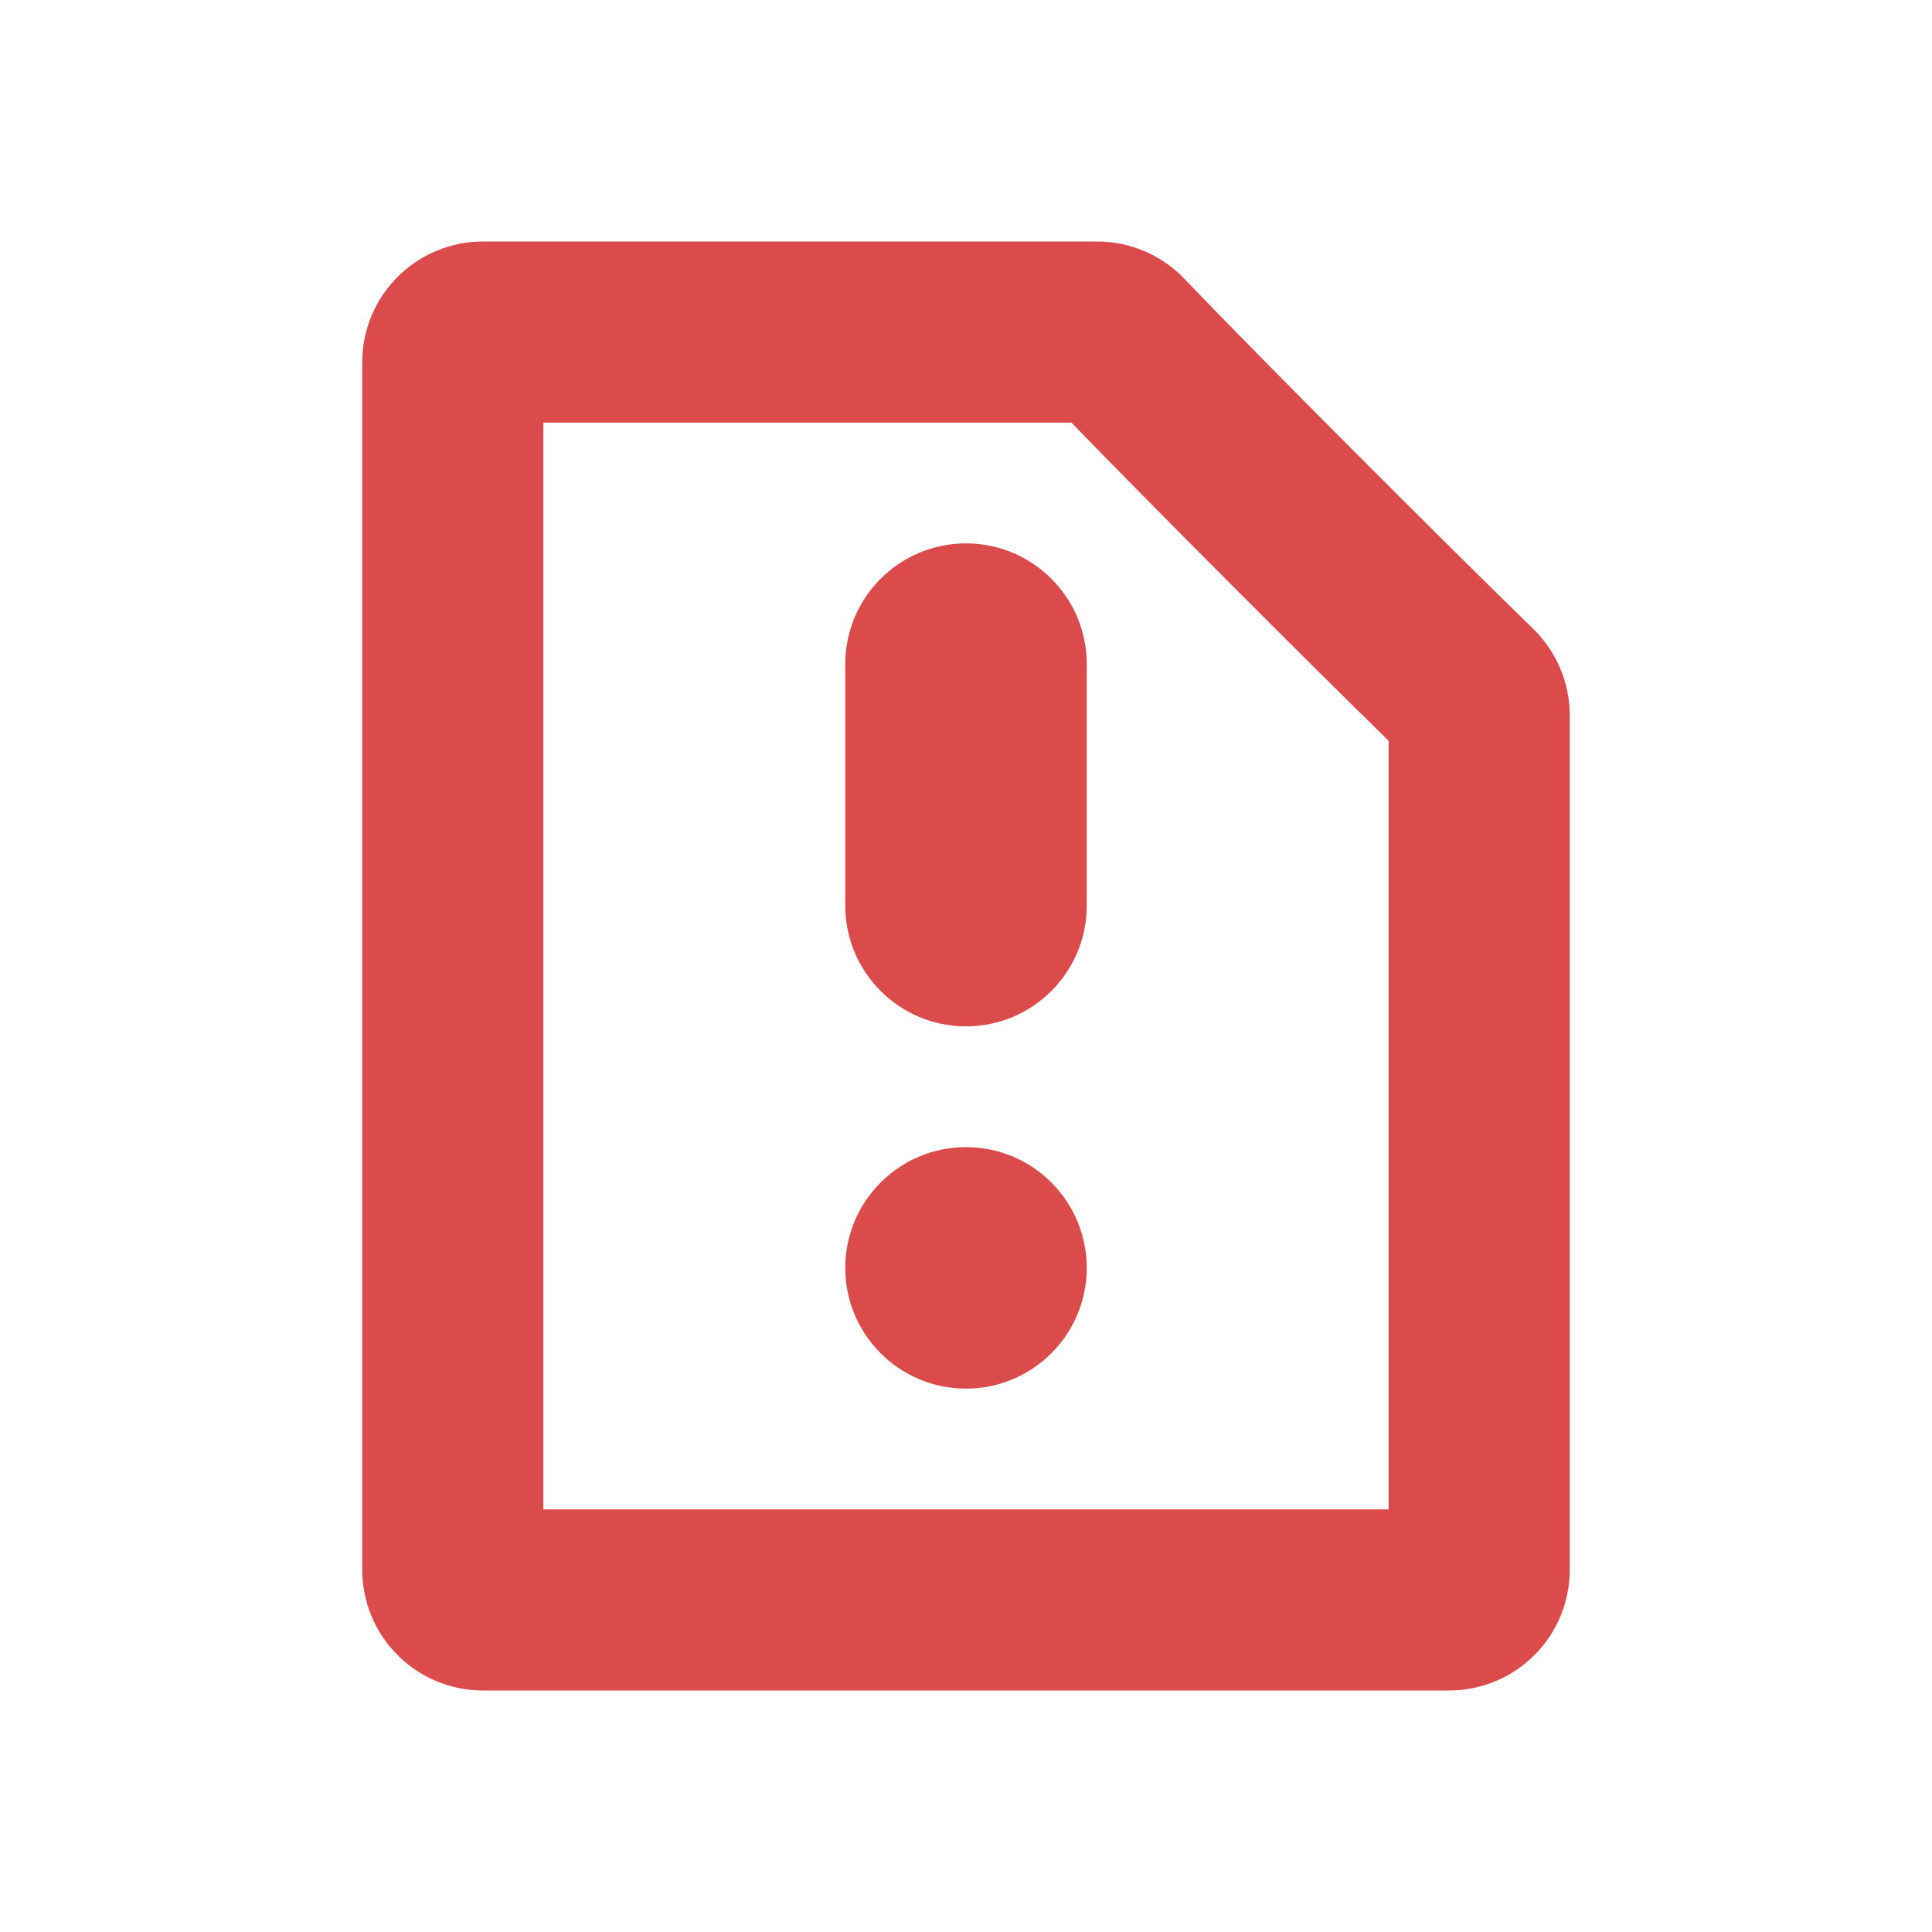
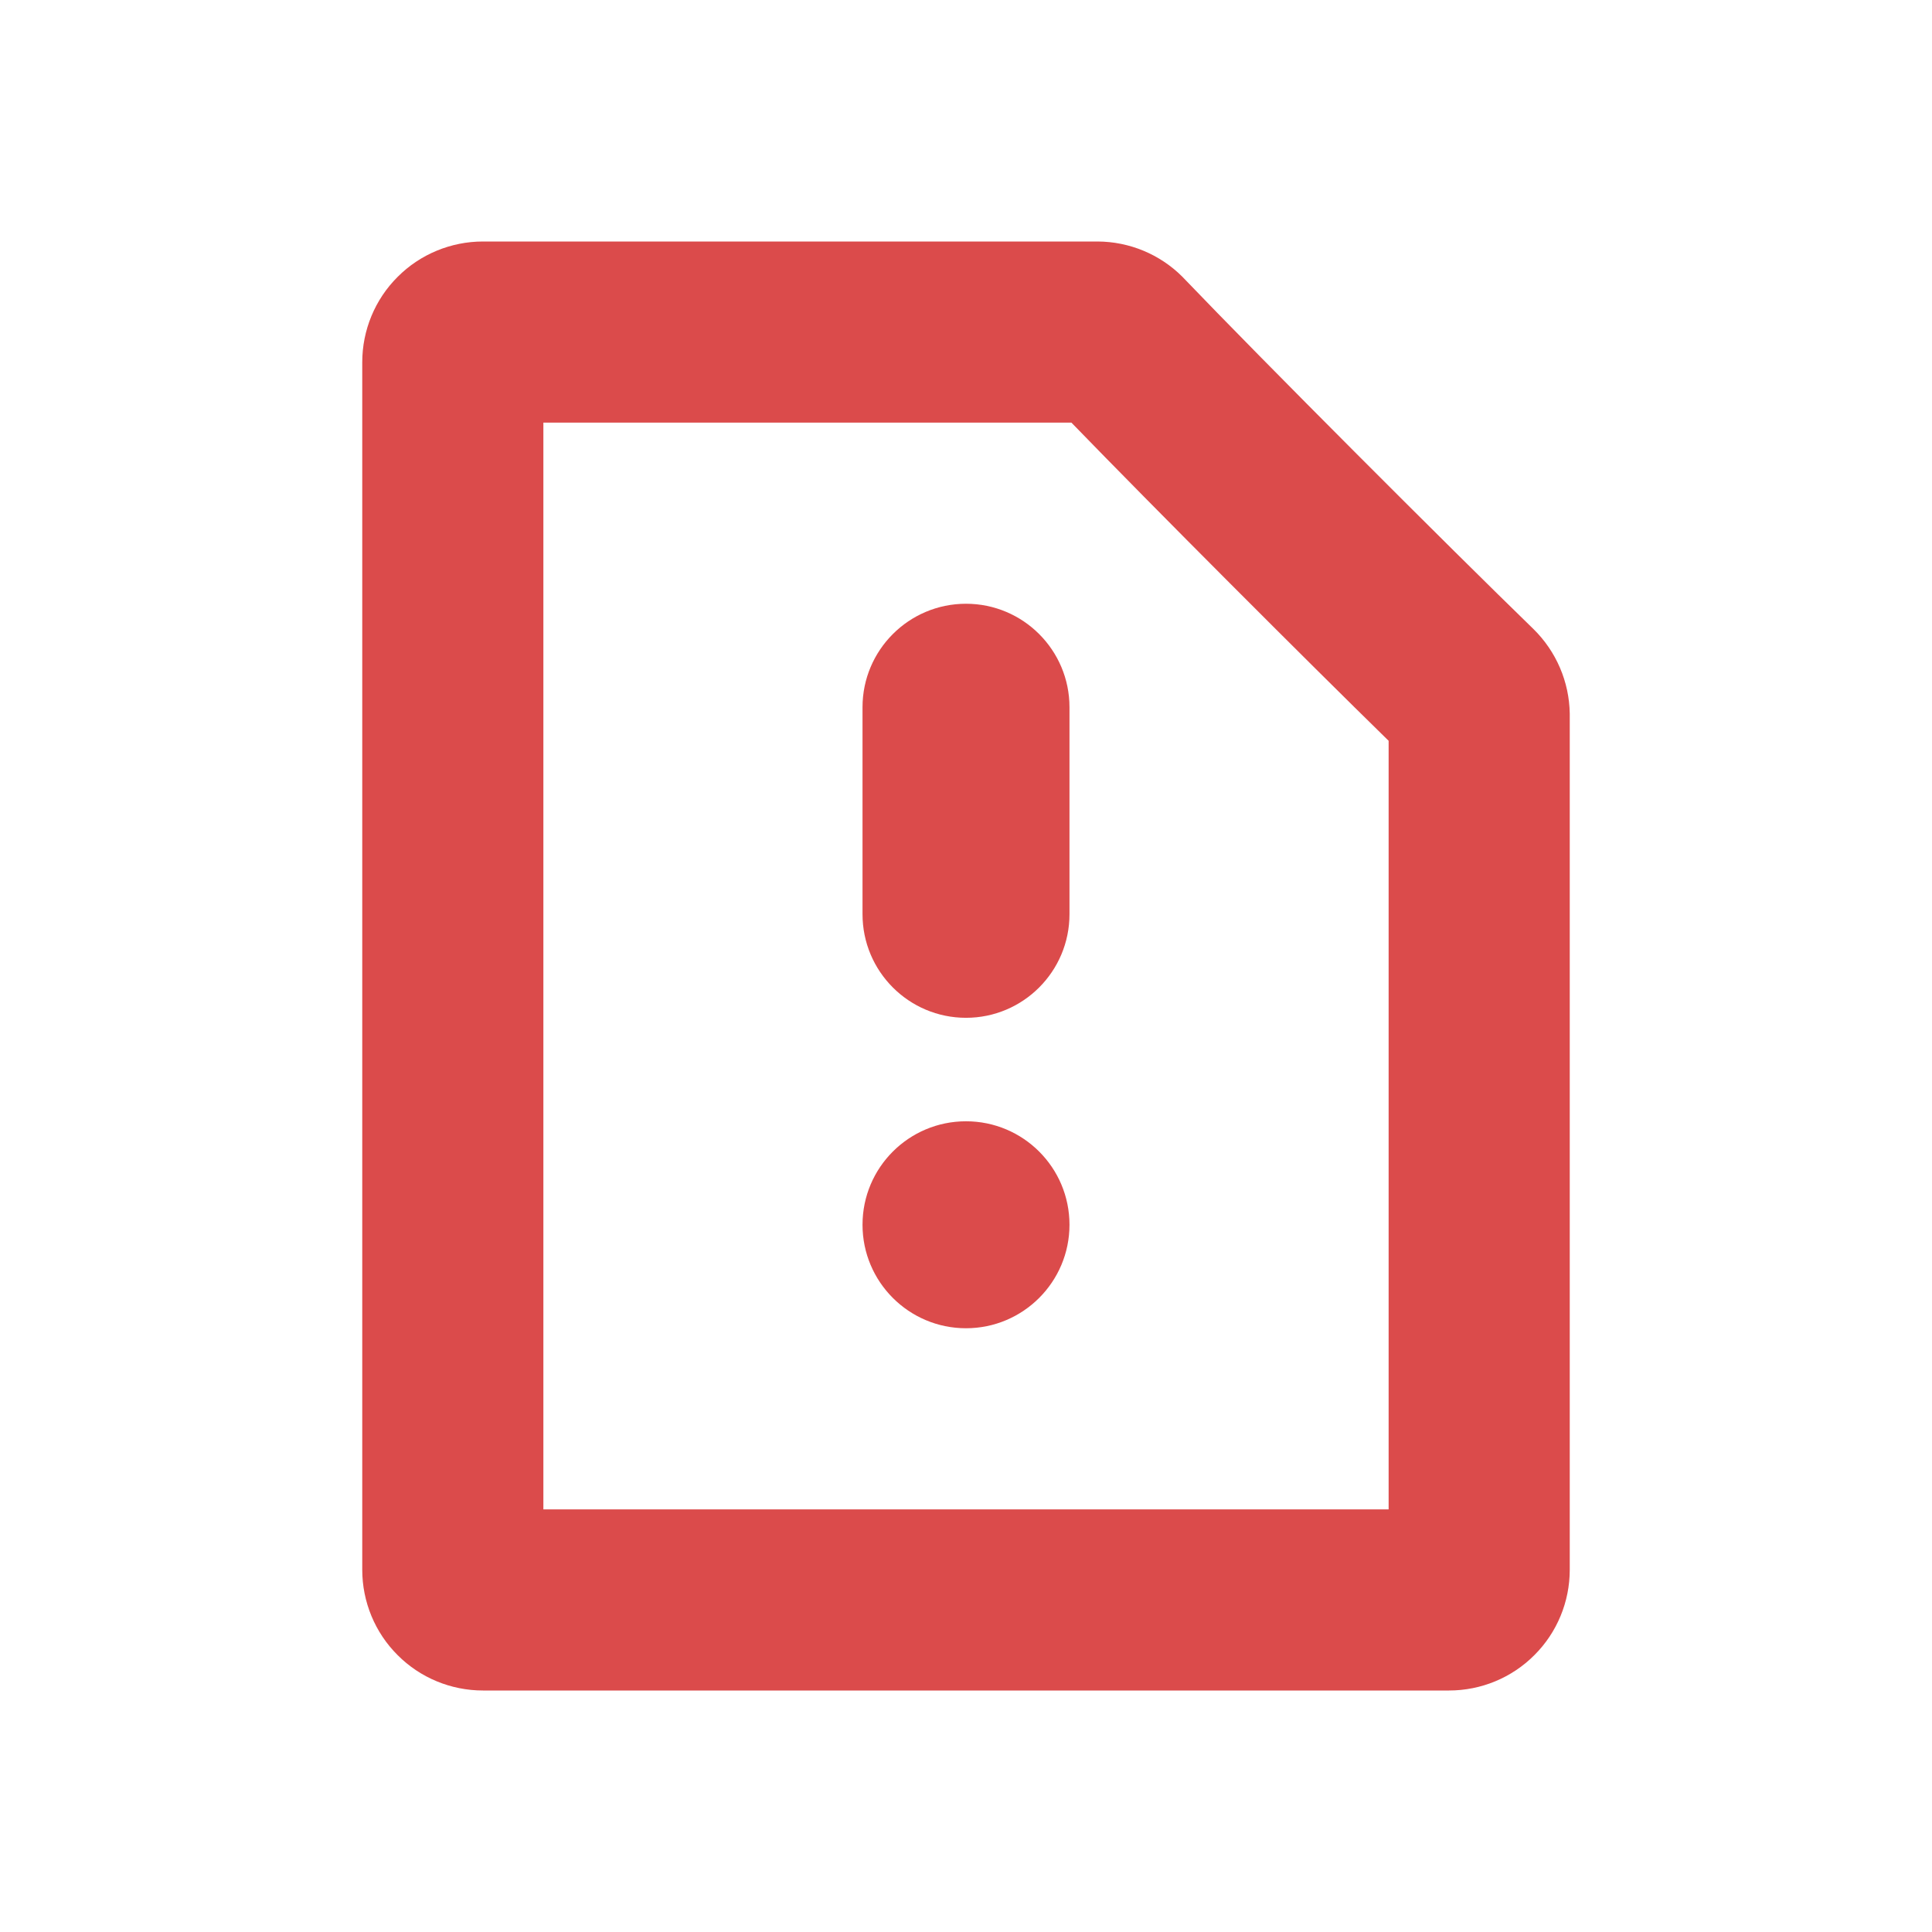
- <svg xmlns="http://www.w3.org/2000/svg" viewBox="0 0 16 16" fill="none">
-   <path d="M7 5.5C7 4.948 7.448 4.5 8 4.5V4.5C8.552 4.5 9 4.948 9 5.5V7.5C9 8.052 8.552 8.5 8 8.5V8.5C7.448 8.5 7 8.052 7 7.5V5.5Z" fill="#db4b4b" />
-   <path d="M9 10.5C9 11.052 8.552 11.5 8 11.5C7.448 11.5 7 11.052 7 10.5C7 9.948 7.448 9.5 8 9.5C8.552 9.5 9 9.948 9 10.5Z" fill="#db4b4b" />
-   <path fill-rule="evenodd" clip-rule="evenodd" d="M9.79 2.29C9.604 2.105 9.352 2.001 9.09 2H4C3.735 2 3.48 2.105 3.293 2.293C3.105 2.48 3 2.735 3 3V13C3 13.265 3.105 13.52 3.293 13.707C3.48 13.895 3.735 14 4 14H12C12.265 14 12.52 13.895 12.707 13.707C12.895 13.52 13 13.265 13 13V5.91C12.996 5.646 12.888 5.395 12.7 5.21C12 4.53 10.47 3 9.79 2.29ZM11.5 6.135C10.8 5.45 9.57 4.219 8.873 3.5H4.5V12.5H11.5V6.135Z" fill="#db4b4b" />
+ <svg xmlns="http://www.w3.org/2000/svg" width="16" height="16" viewBox="0 0 16 16" fill="none">
+   <path d="M7.143 5.857C7.143 5.384 7.527 5 8 5C8.473 5 8.857 5.384 8.857 5.857V7.571C8.857 8.045 8.473 8.429 8 8.429C7.527 8.429 7.143 8.045 7.143 7.571V5.857Z" fill="#DB4B4B" />
+   <path d="M8.857 10.143C8.857 10.616 8.473 11 8 11C7.527 11 7.143 10.616 7.143 10.143C7.143 9.669 7.527 9.286 8 9.286C8.473 9.286 8.857 9.669 8.857 10.143Z" fill="#DB4B4B" />
+   <path fill-rule="evenodd" clip-rule="evenodd" d="M9.79 2.29C9.604 2.105 9.352 2.001 9.09 2H4C3.735 2 3.48 2.105 3.293 2.293C3.105 2.48 3 2.735 3 3V13C3 13.265 3.105 13.52 3.293 13.707C3.48 13.895 3.735 14 4 14H12C12.265 14 12.52 13.895 12.707 13.707C12.895 13.52 13 13.265 13 13V5.91C12.996 5.646 12.888 5.395 12.7 5.21C12 4.53 10.47 3 9.79 2.29ZM11.5 6.135C10.8 5.45 9.57 4.219 8.873 3.5H4.5V12.5H11.5V6.135Z" fill="#DB4B4B" />
</svg>
